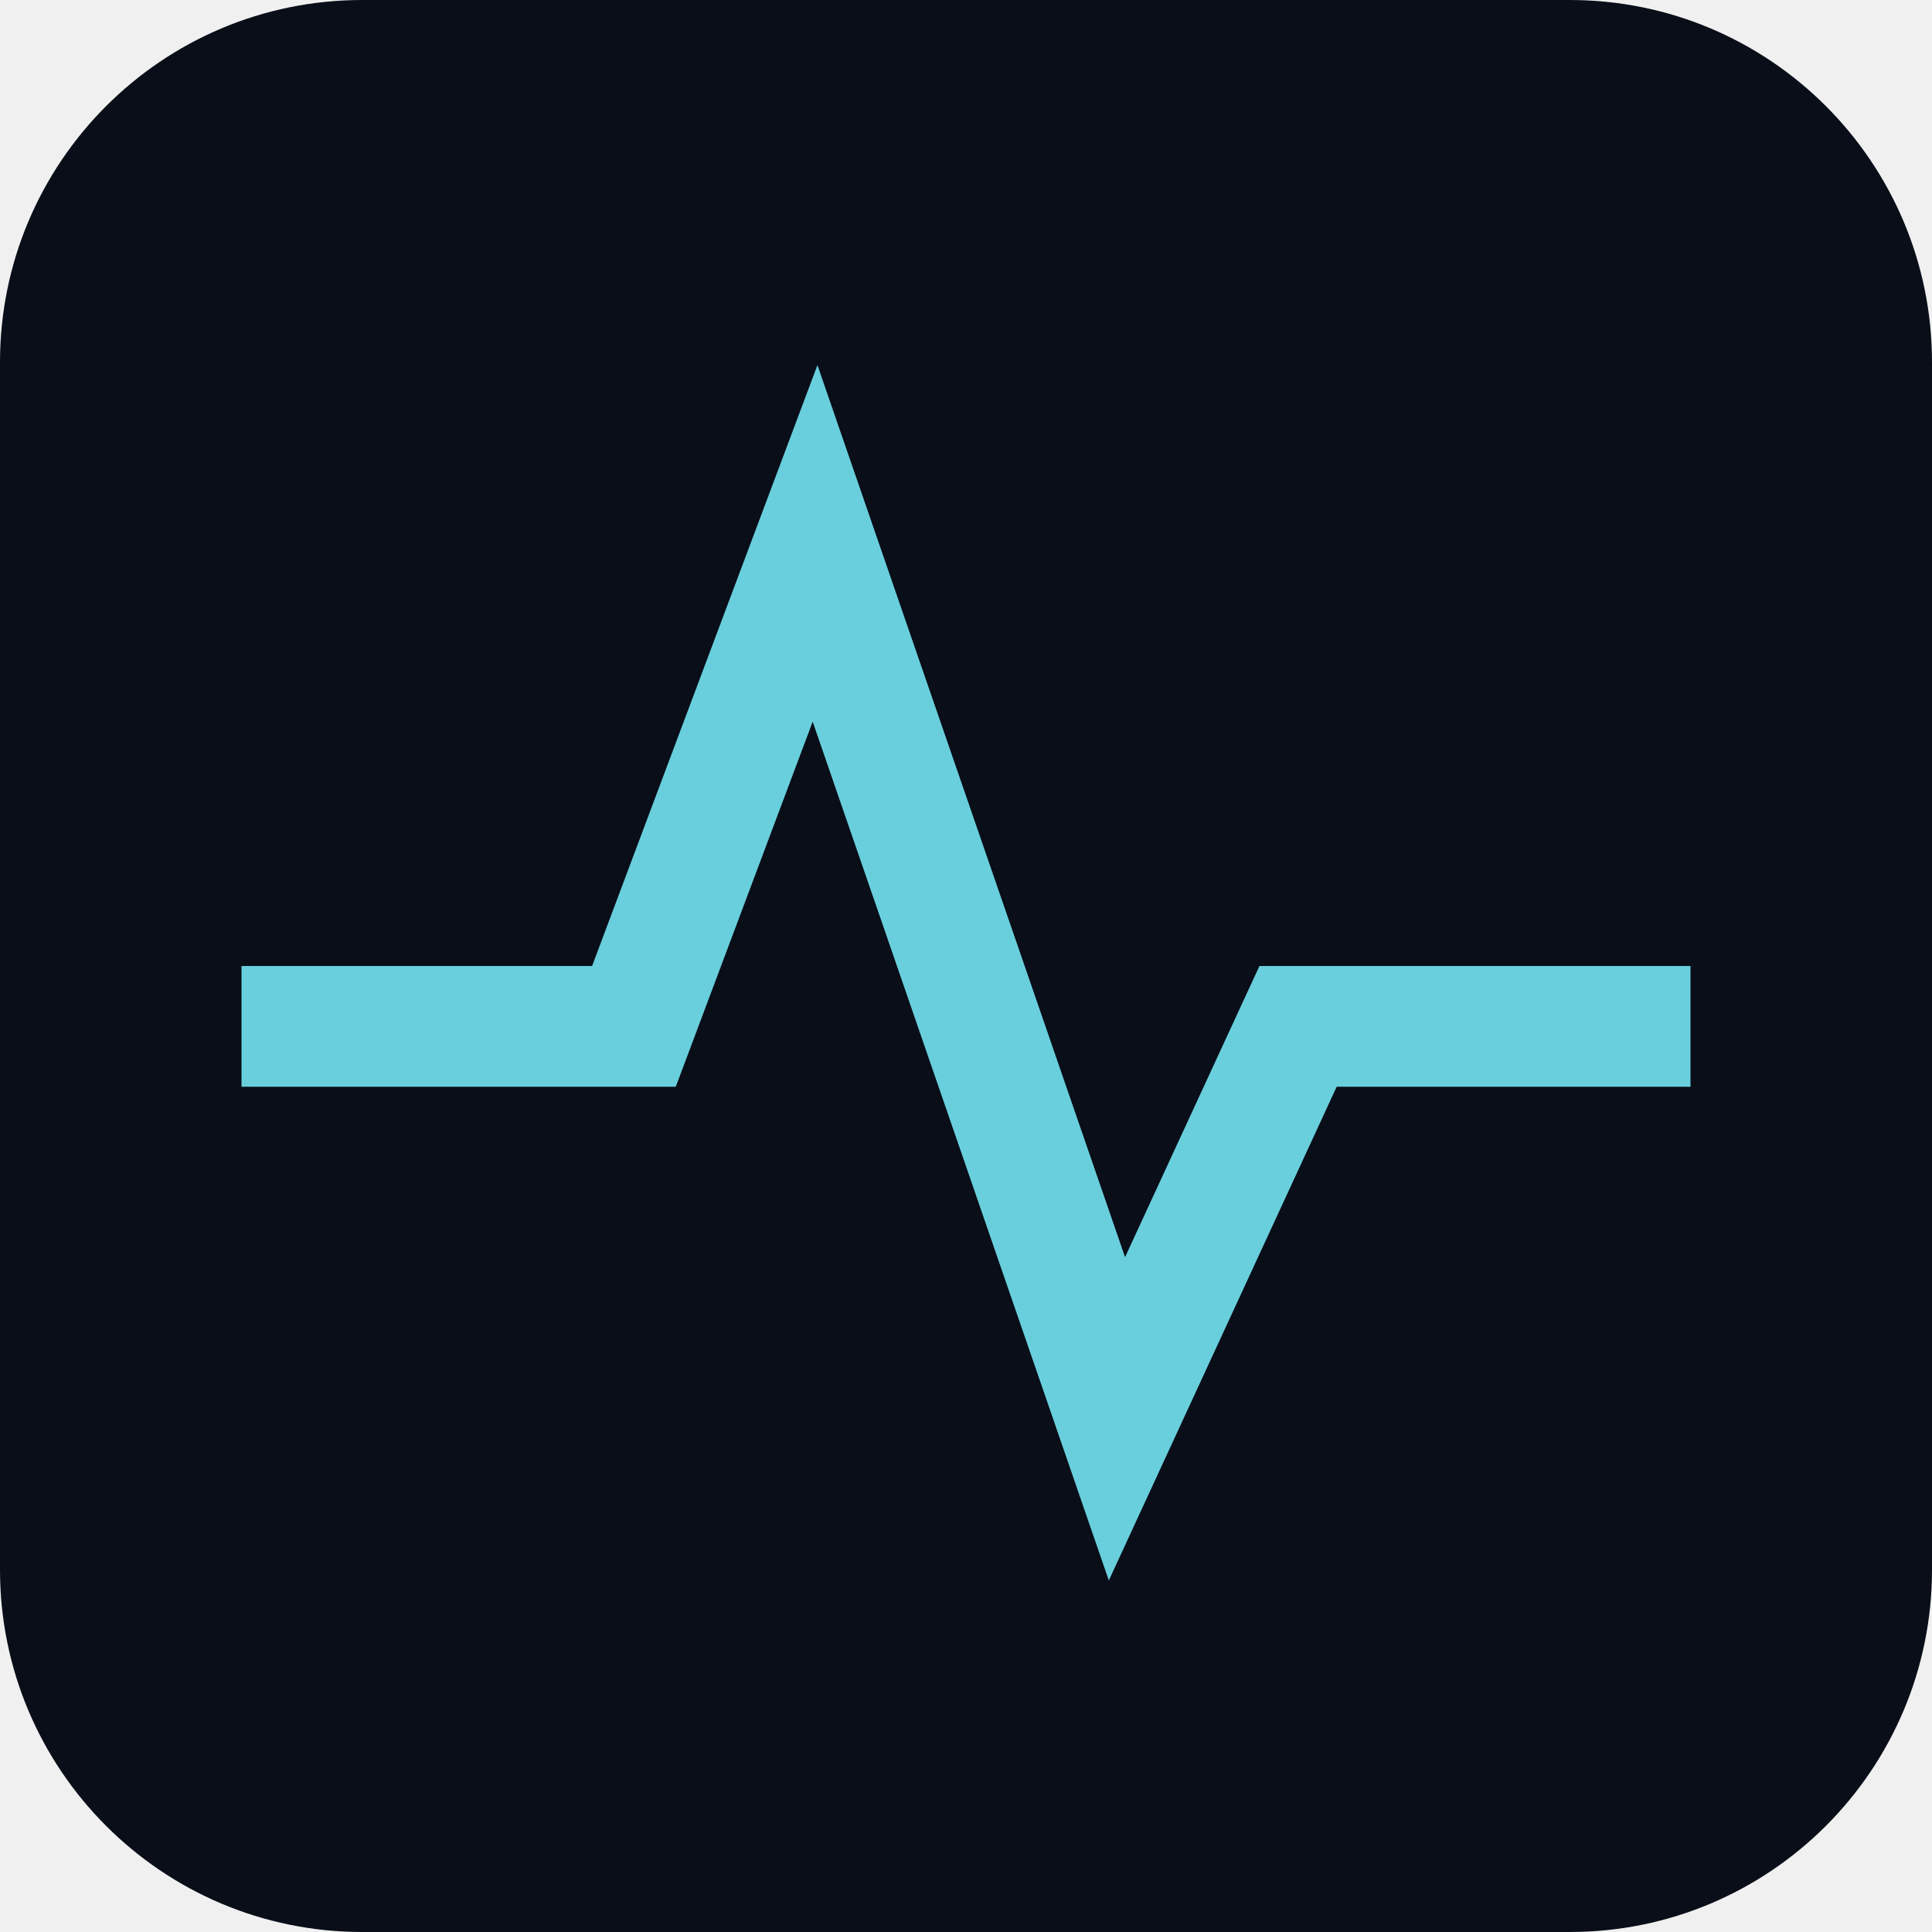
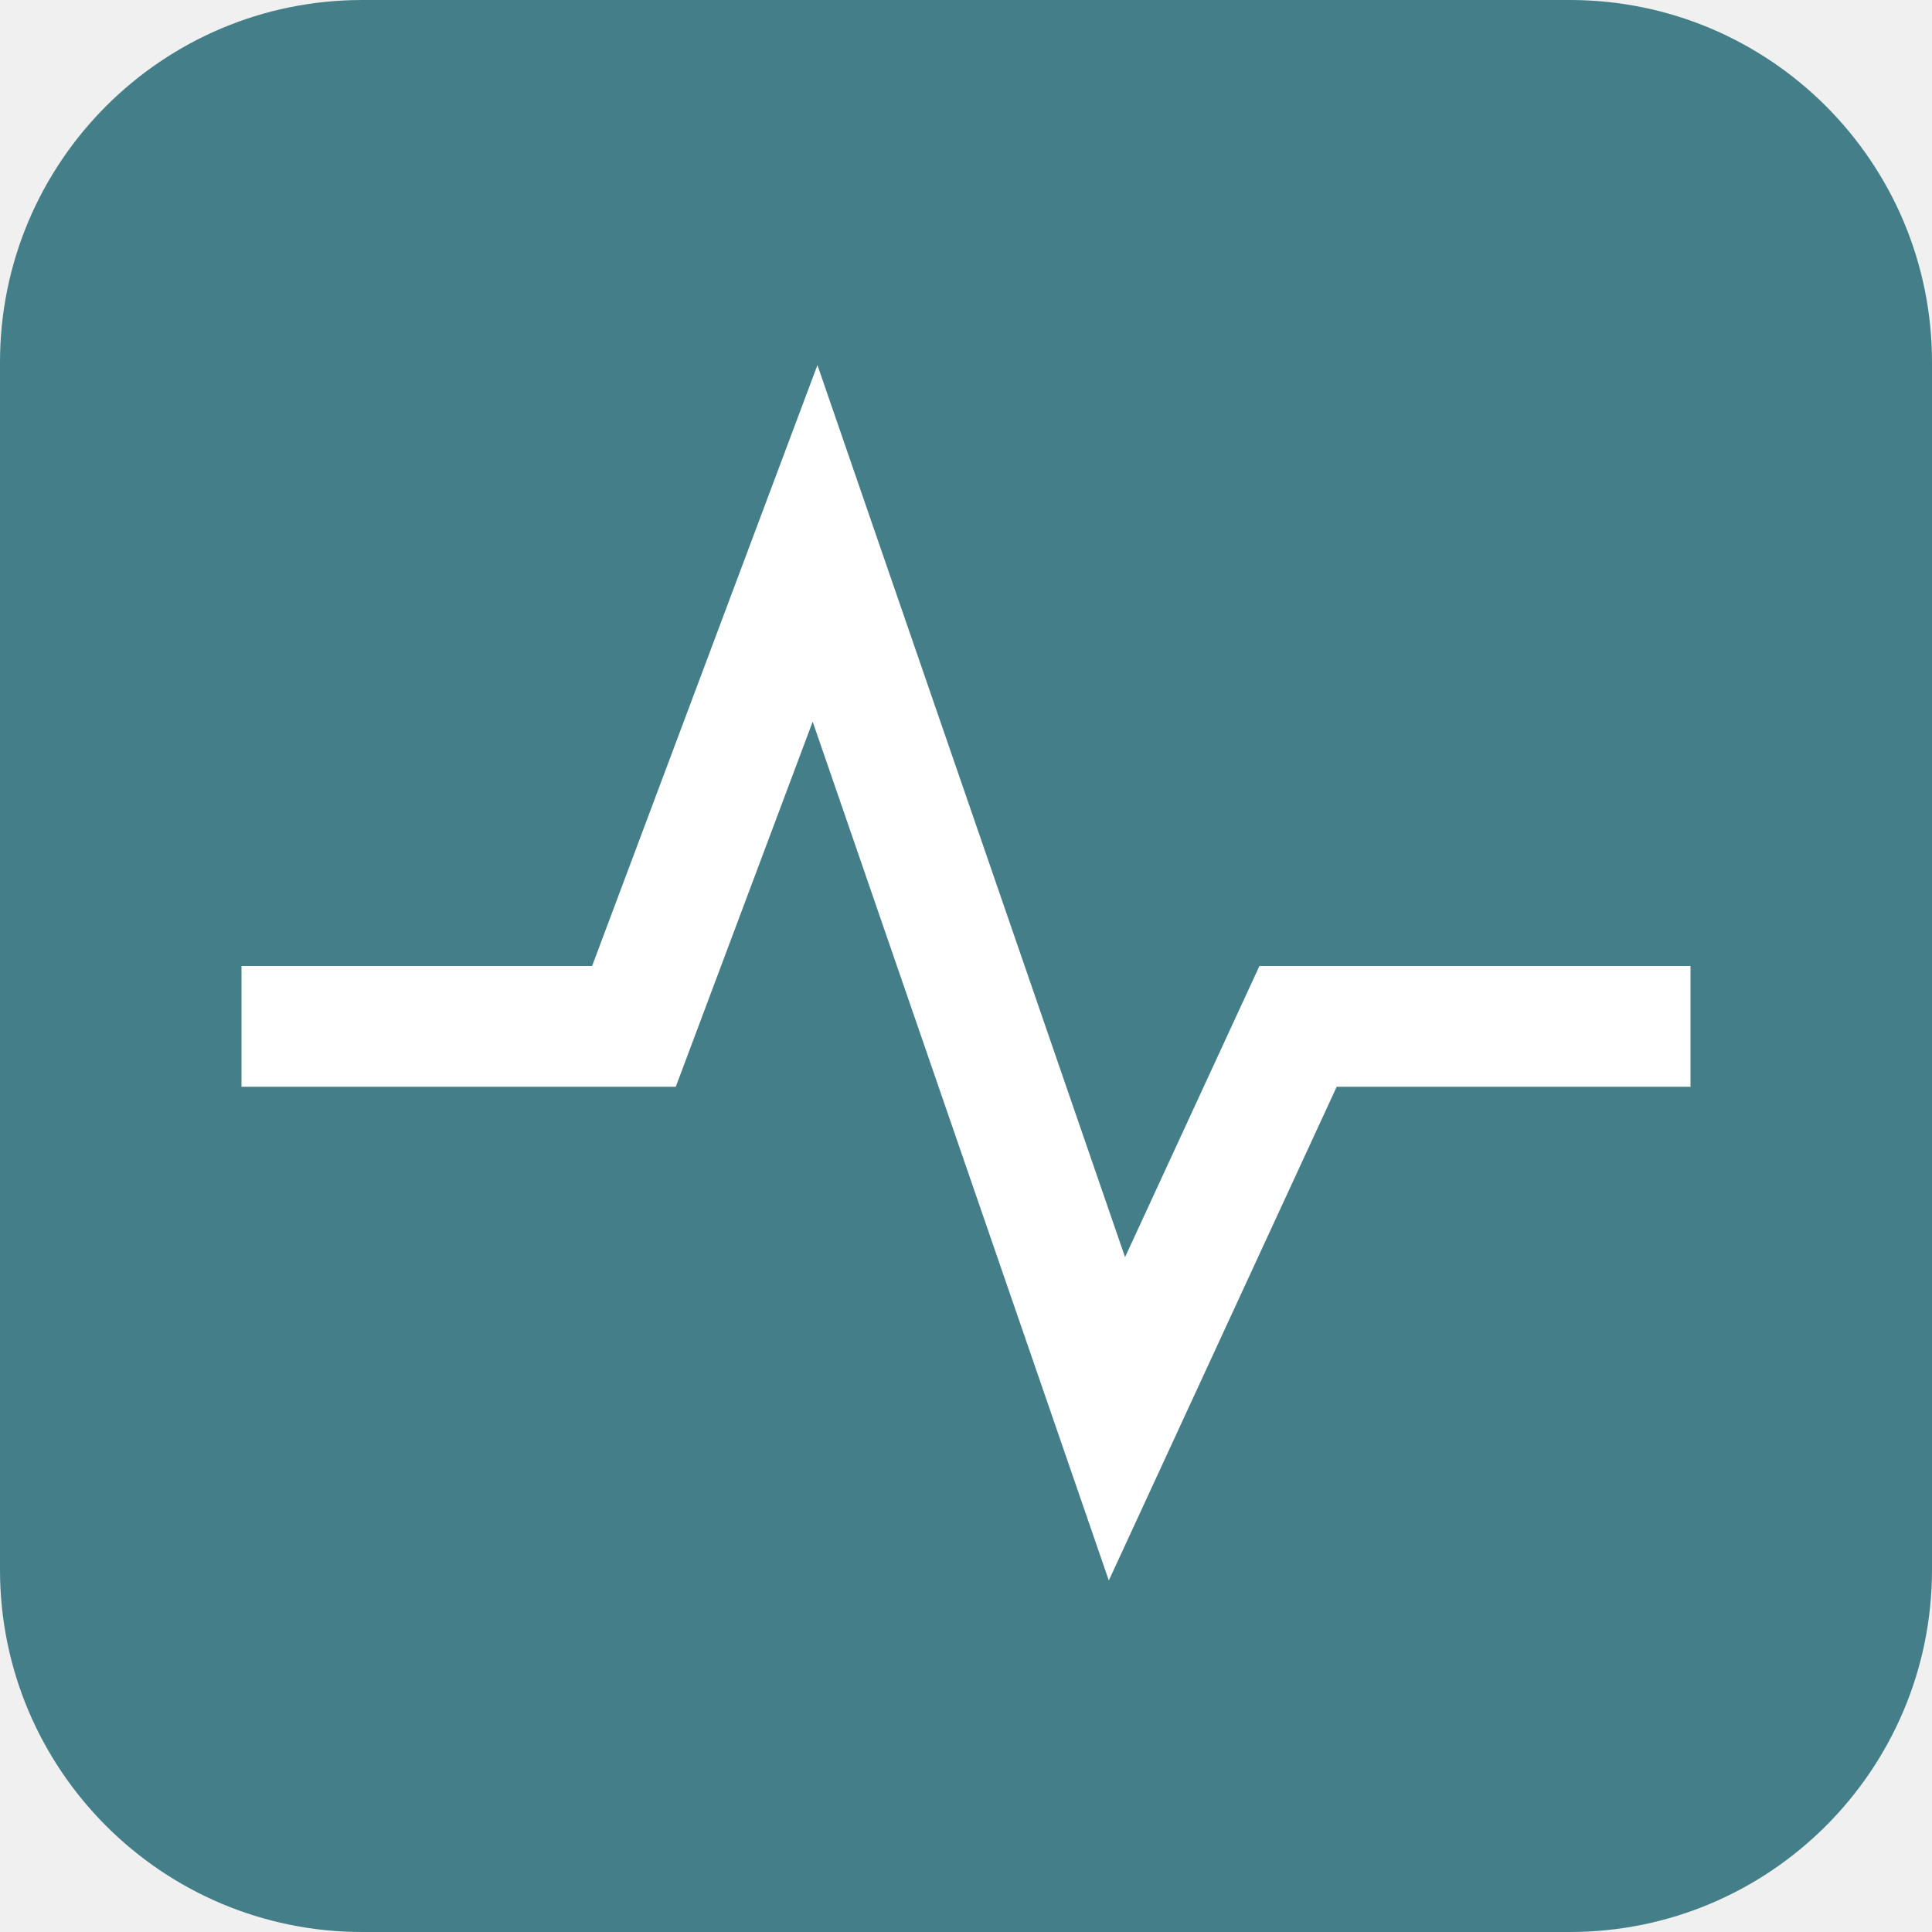
<svg xmlns="http://www.w3.org/2000/svg" viewBox="0 0 64 64">
-   <rect width="64" height="64" rx="12" fill="#090e18" />
-   <path d="M8 34h13l6-16 10 29 6-13h13" fill="none" stroke="#69cfdd" stroke-width="4" />
+   <rect width="64" height="64" rx="12" fill="#447f89" />
+   <path d="M8 34h13l6-16 10 29 6-13h13" fill="none" stroke="#ffffff" stroke-width="4" />
</svg>
